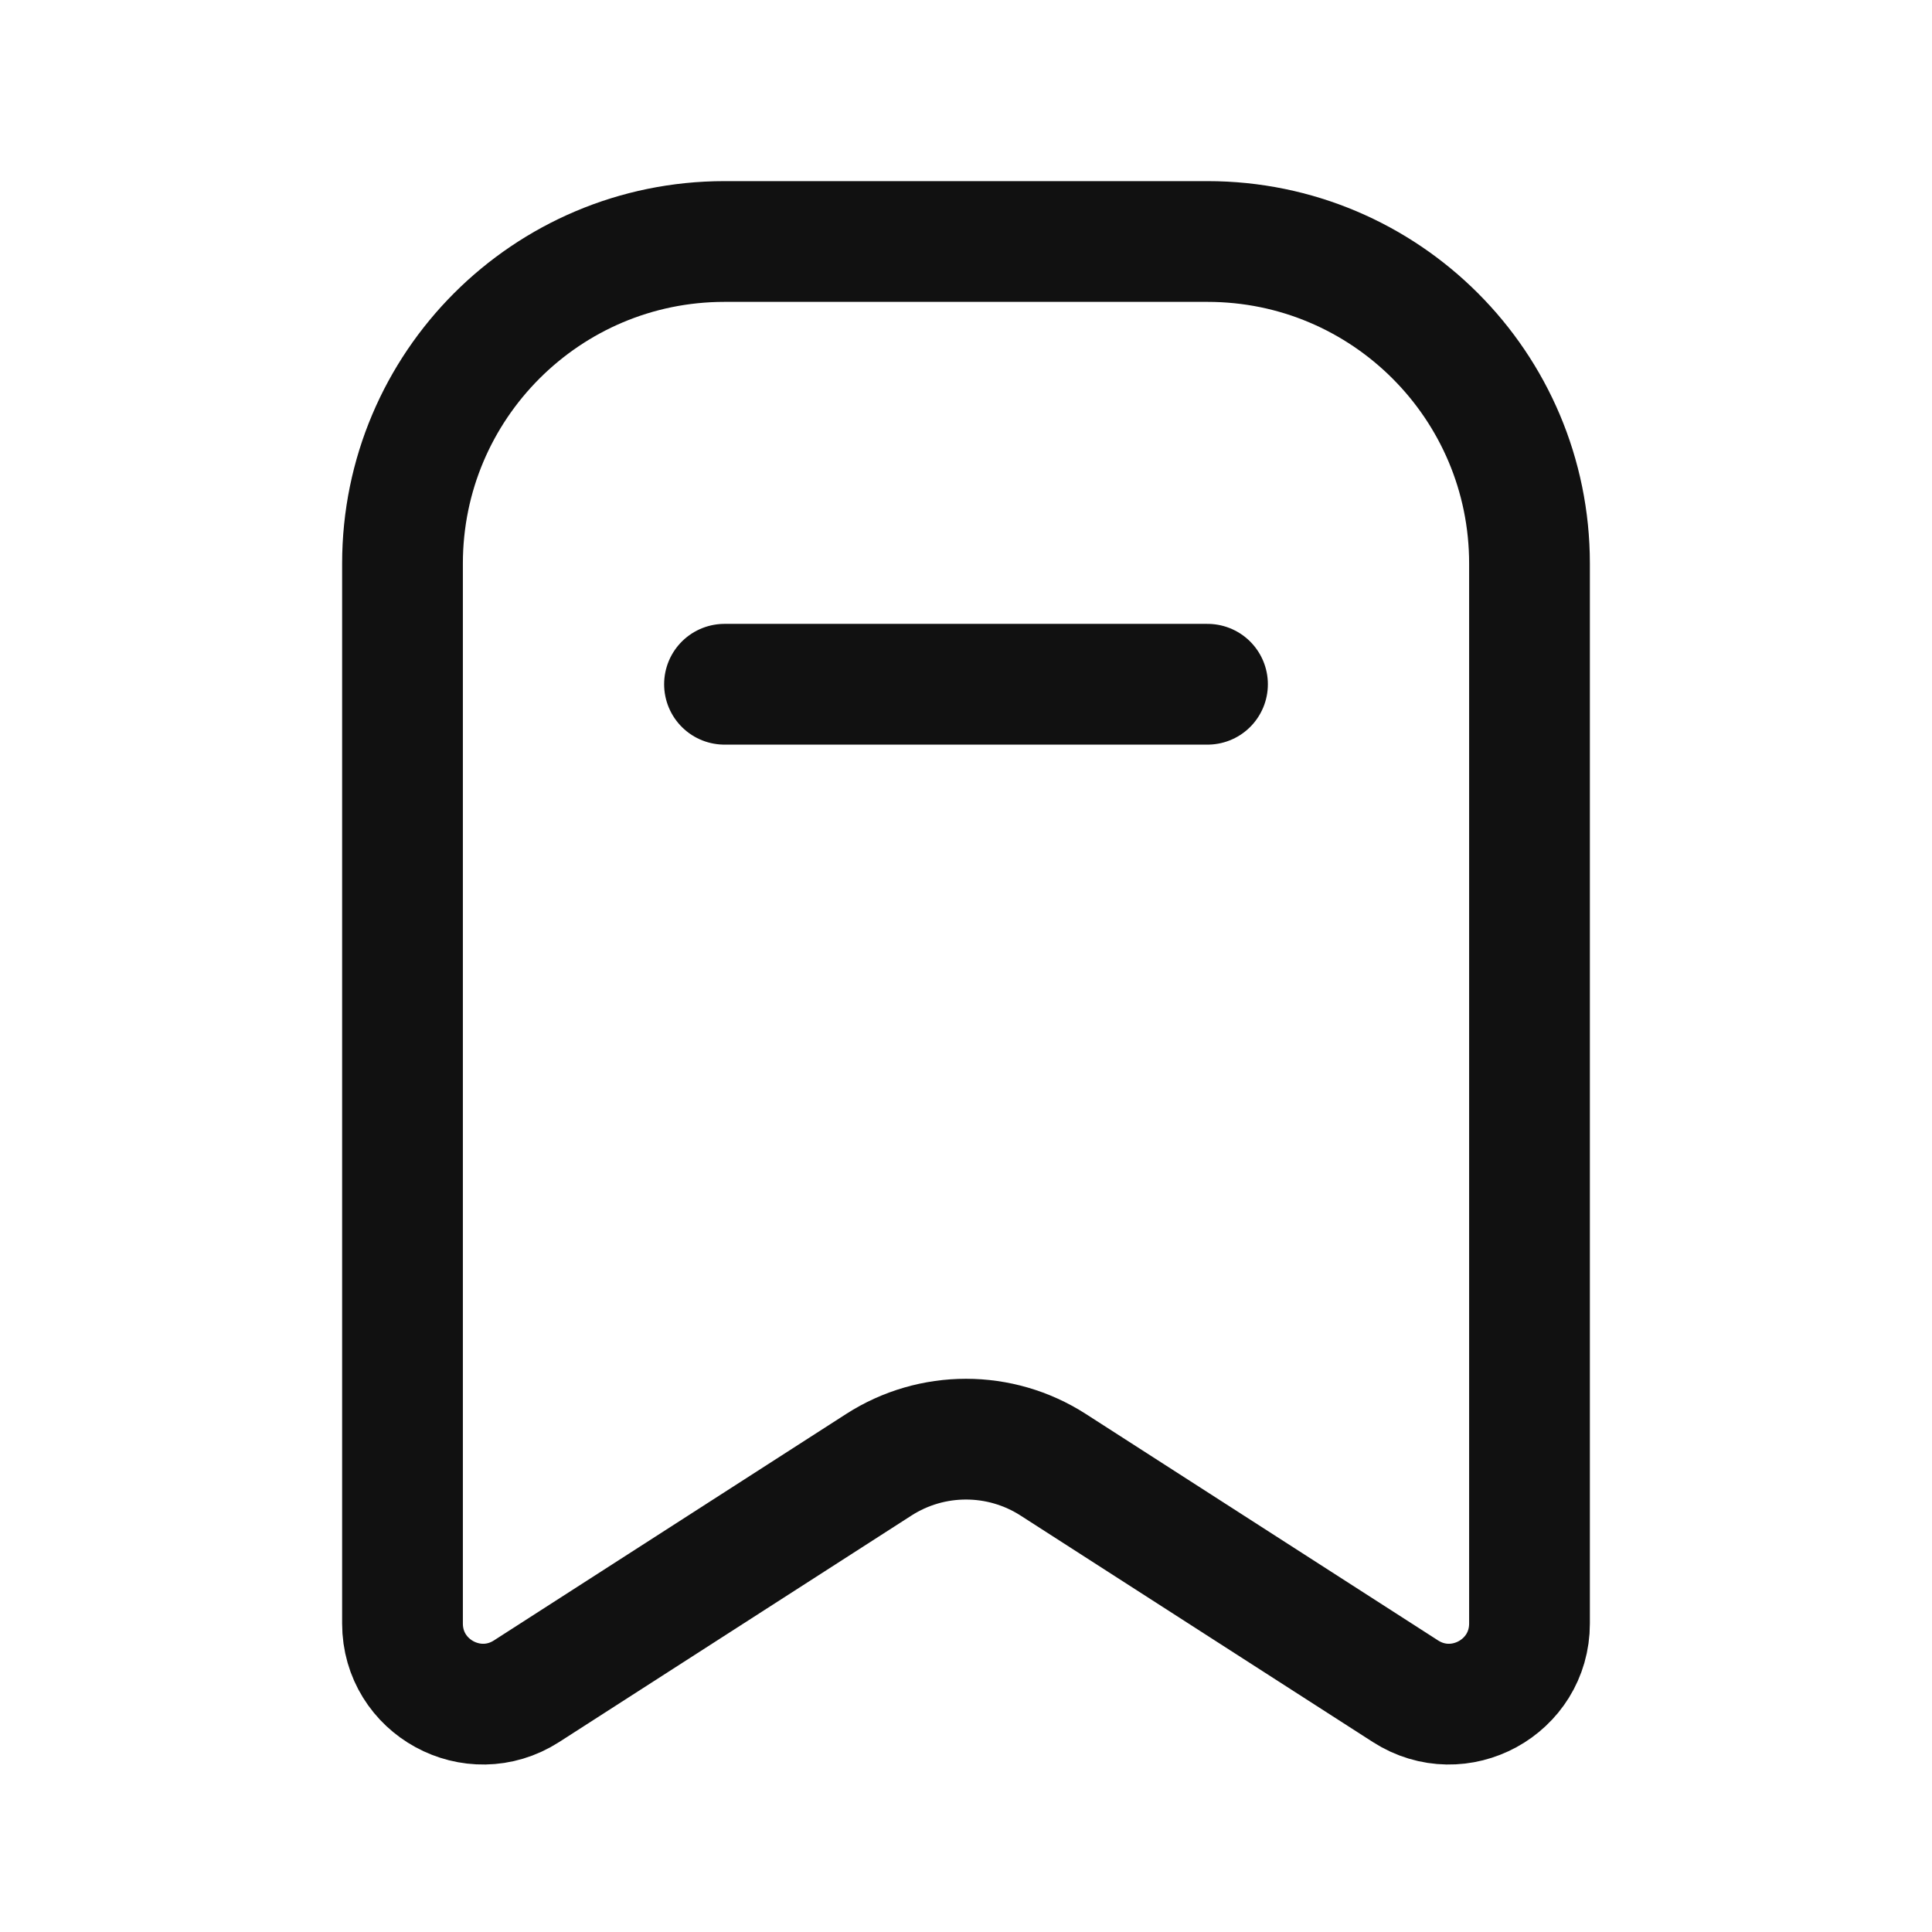
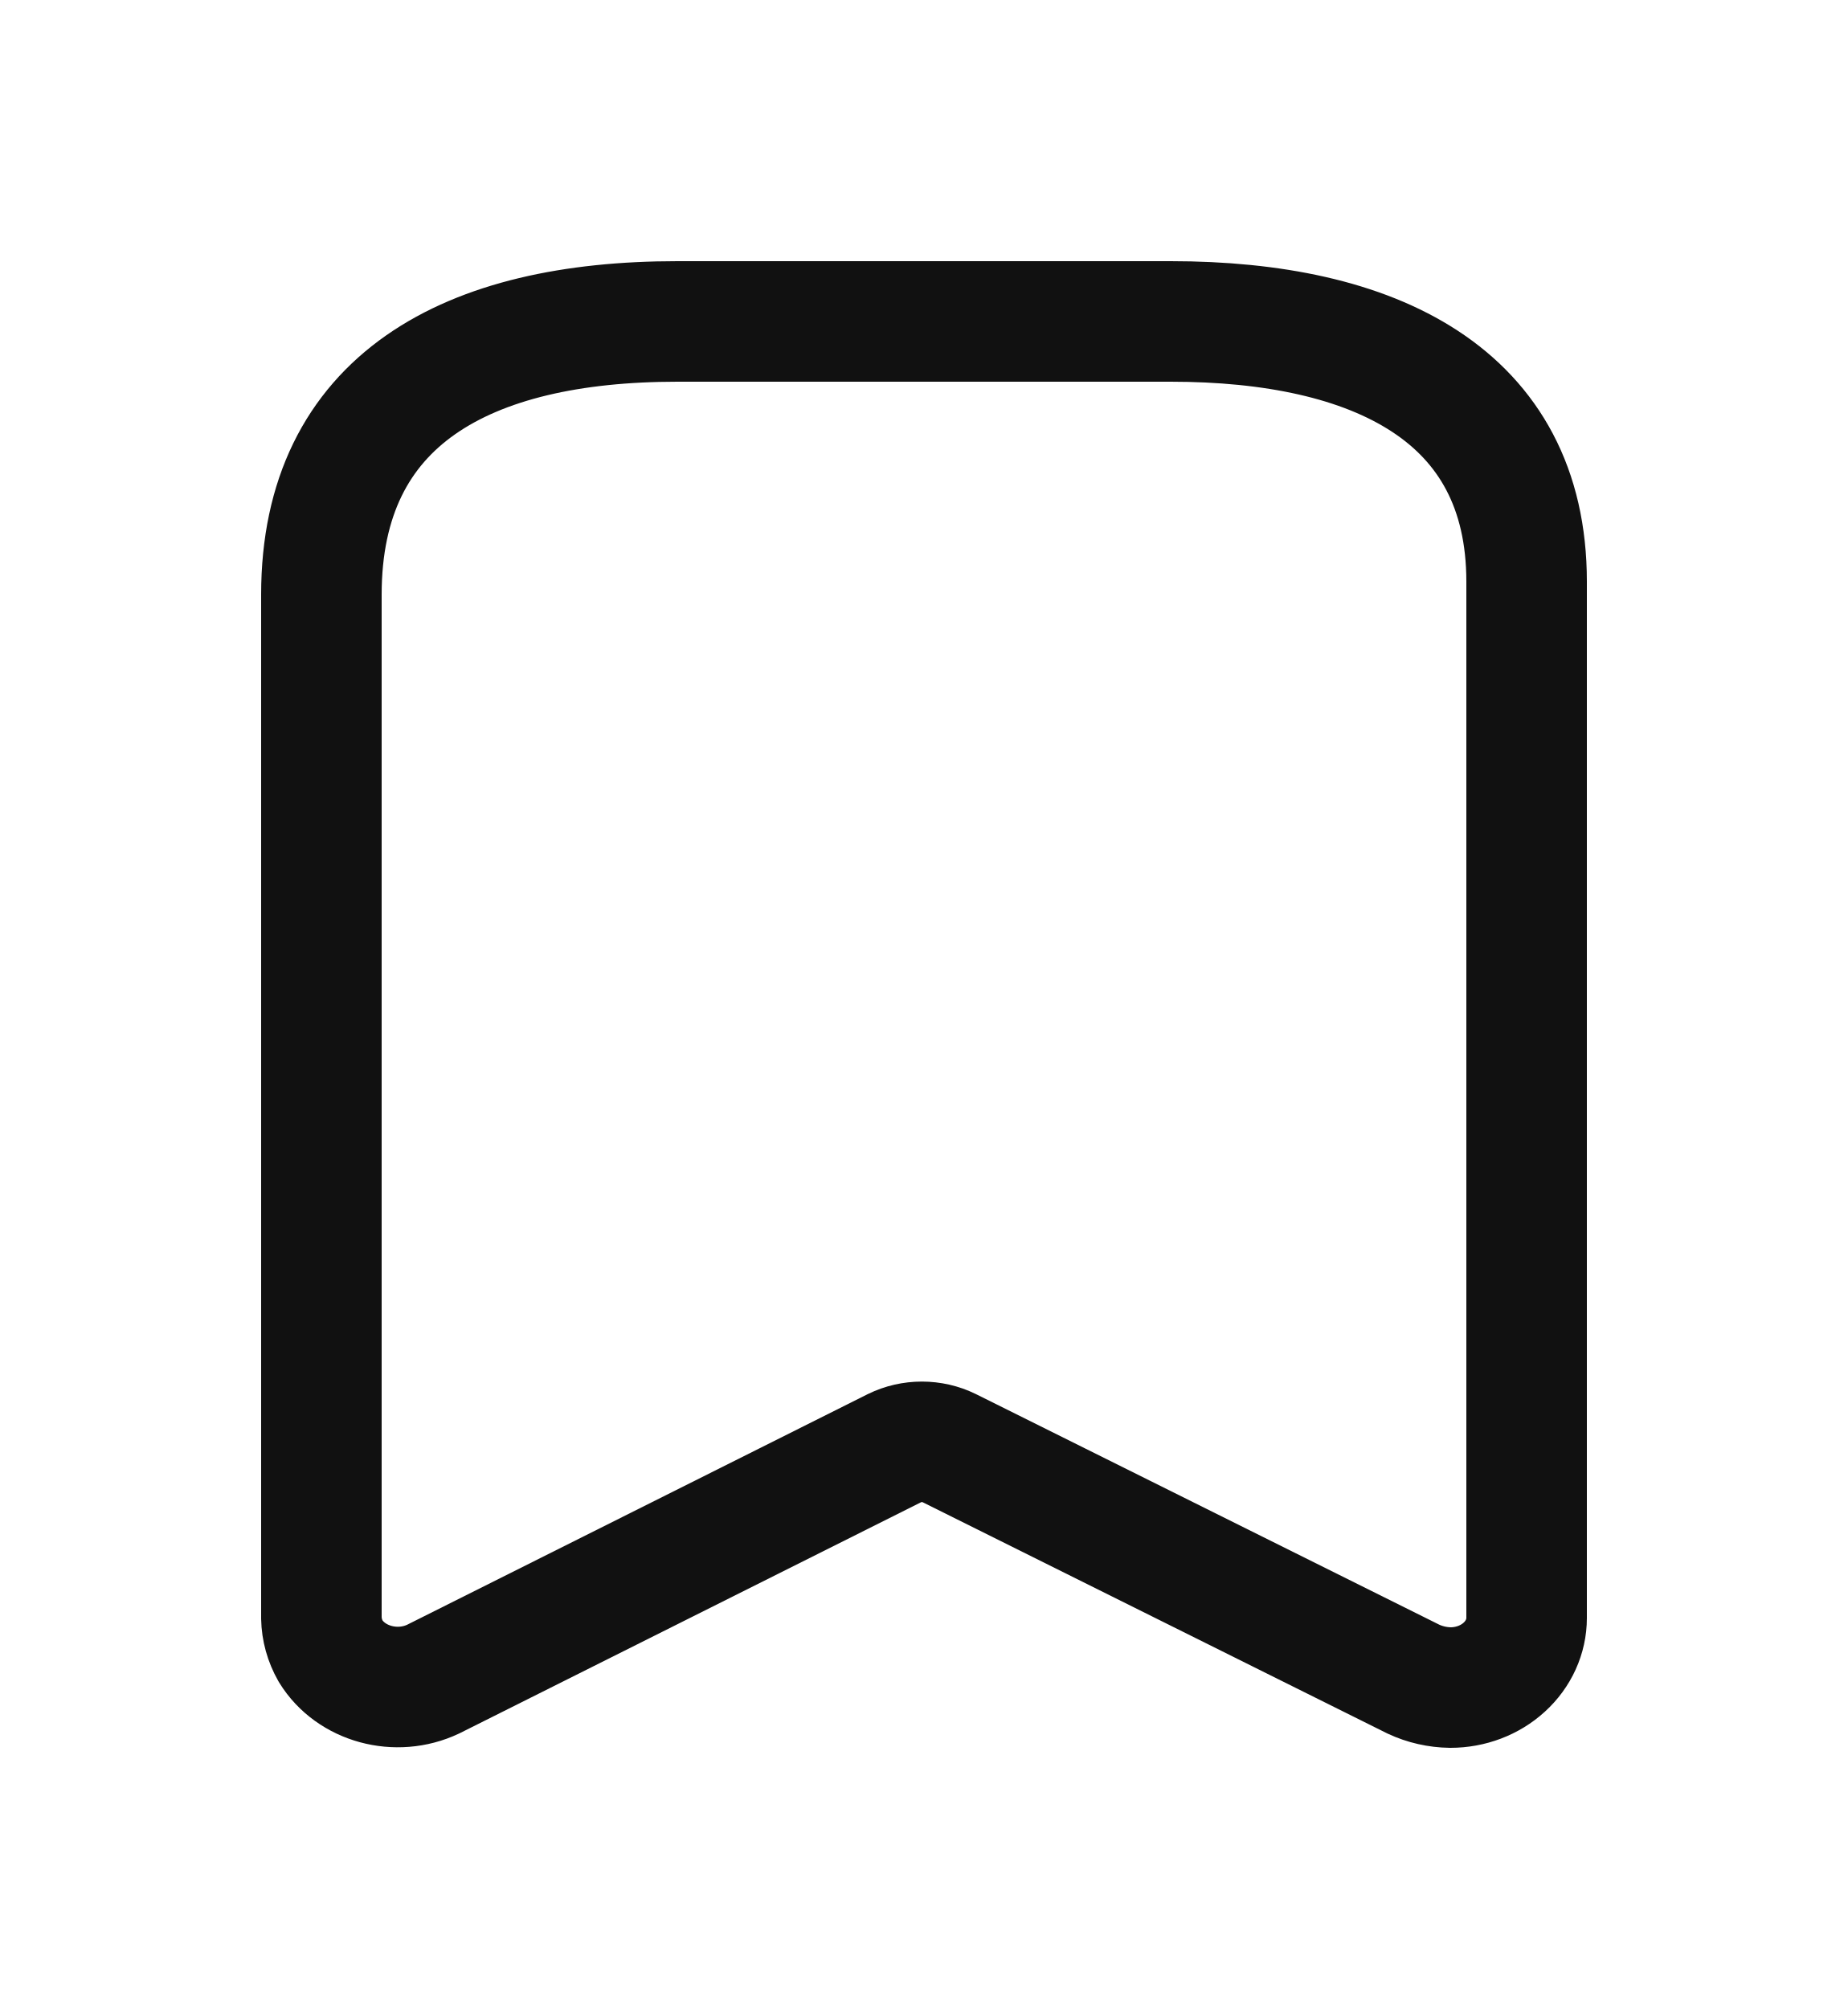
- <svg xmlns="http://www.w3.org/2000/svg" width="24" height="24" viewBox="0 0 24 24" fill="none">
-   <path d="M5 7C5 4.791 6.791 3 9 3H15C17.209 3 19 4.791 19 7V20.168C19 20.959 18.125 21.437 17.459 21.009L13.082 18.195C12.423 17.772 11.577 17.772 10.918 18.195L6.541 21.009C5.875 21.437 5 20.959 5 20.168V7Z" stroke="#111111" stroke-width="1.5" />
-   <path d="M9 8.5H15" stroke="#111111" stroke-width="1.5" stroke-linecap="round" stroke-linejoin="round" />
+ <svg xmlns="http://www.w3.org/2000/svg" width="23" height="25" viewBox="0 0 23 25" fill="none">
+   <path fill-rule="evenodd" clip-rule="evenodd" d="M11.132 18.021L5.391 20.895C4.933 21.112 4.368 20.958 4.115 20.547V20.547C4.042 20.419 4.003 20.278 4 20.134V7.4C4 4.971 5.816 4 8.43 4H14.57C17.104 4 19 4.907 19 7.238V20.134C19 20.363 18.9 20.584 18.722 20.746C18.544 20.909 18.303 21 18.052 21C17.892 20.998 17.734 20.962 17.591 20.895L11.815 18.021C11.602 17.916 11.345 17.916 11.132 18.021Z" stroke="#111111" stroke-width="1.5" stroke-linecap="round" stroke-linejoin="round" />
</svg>
